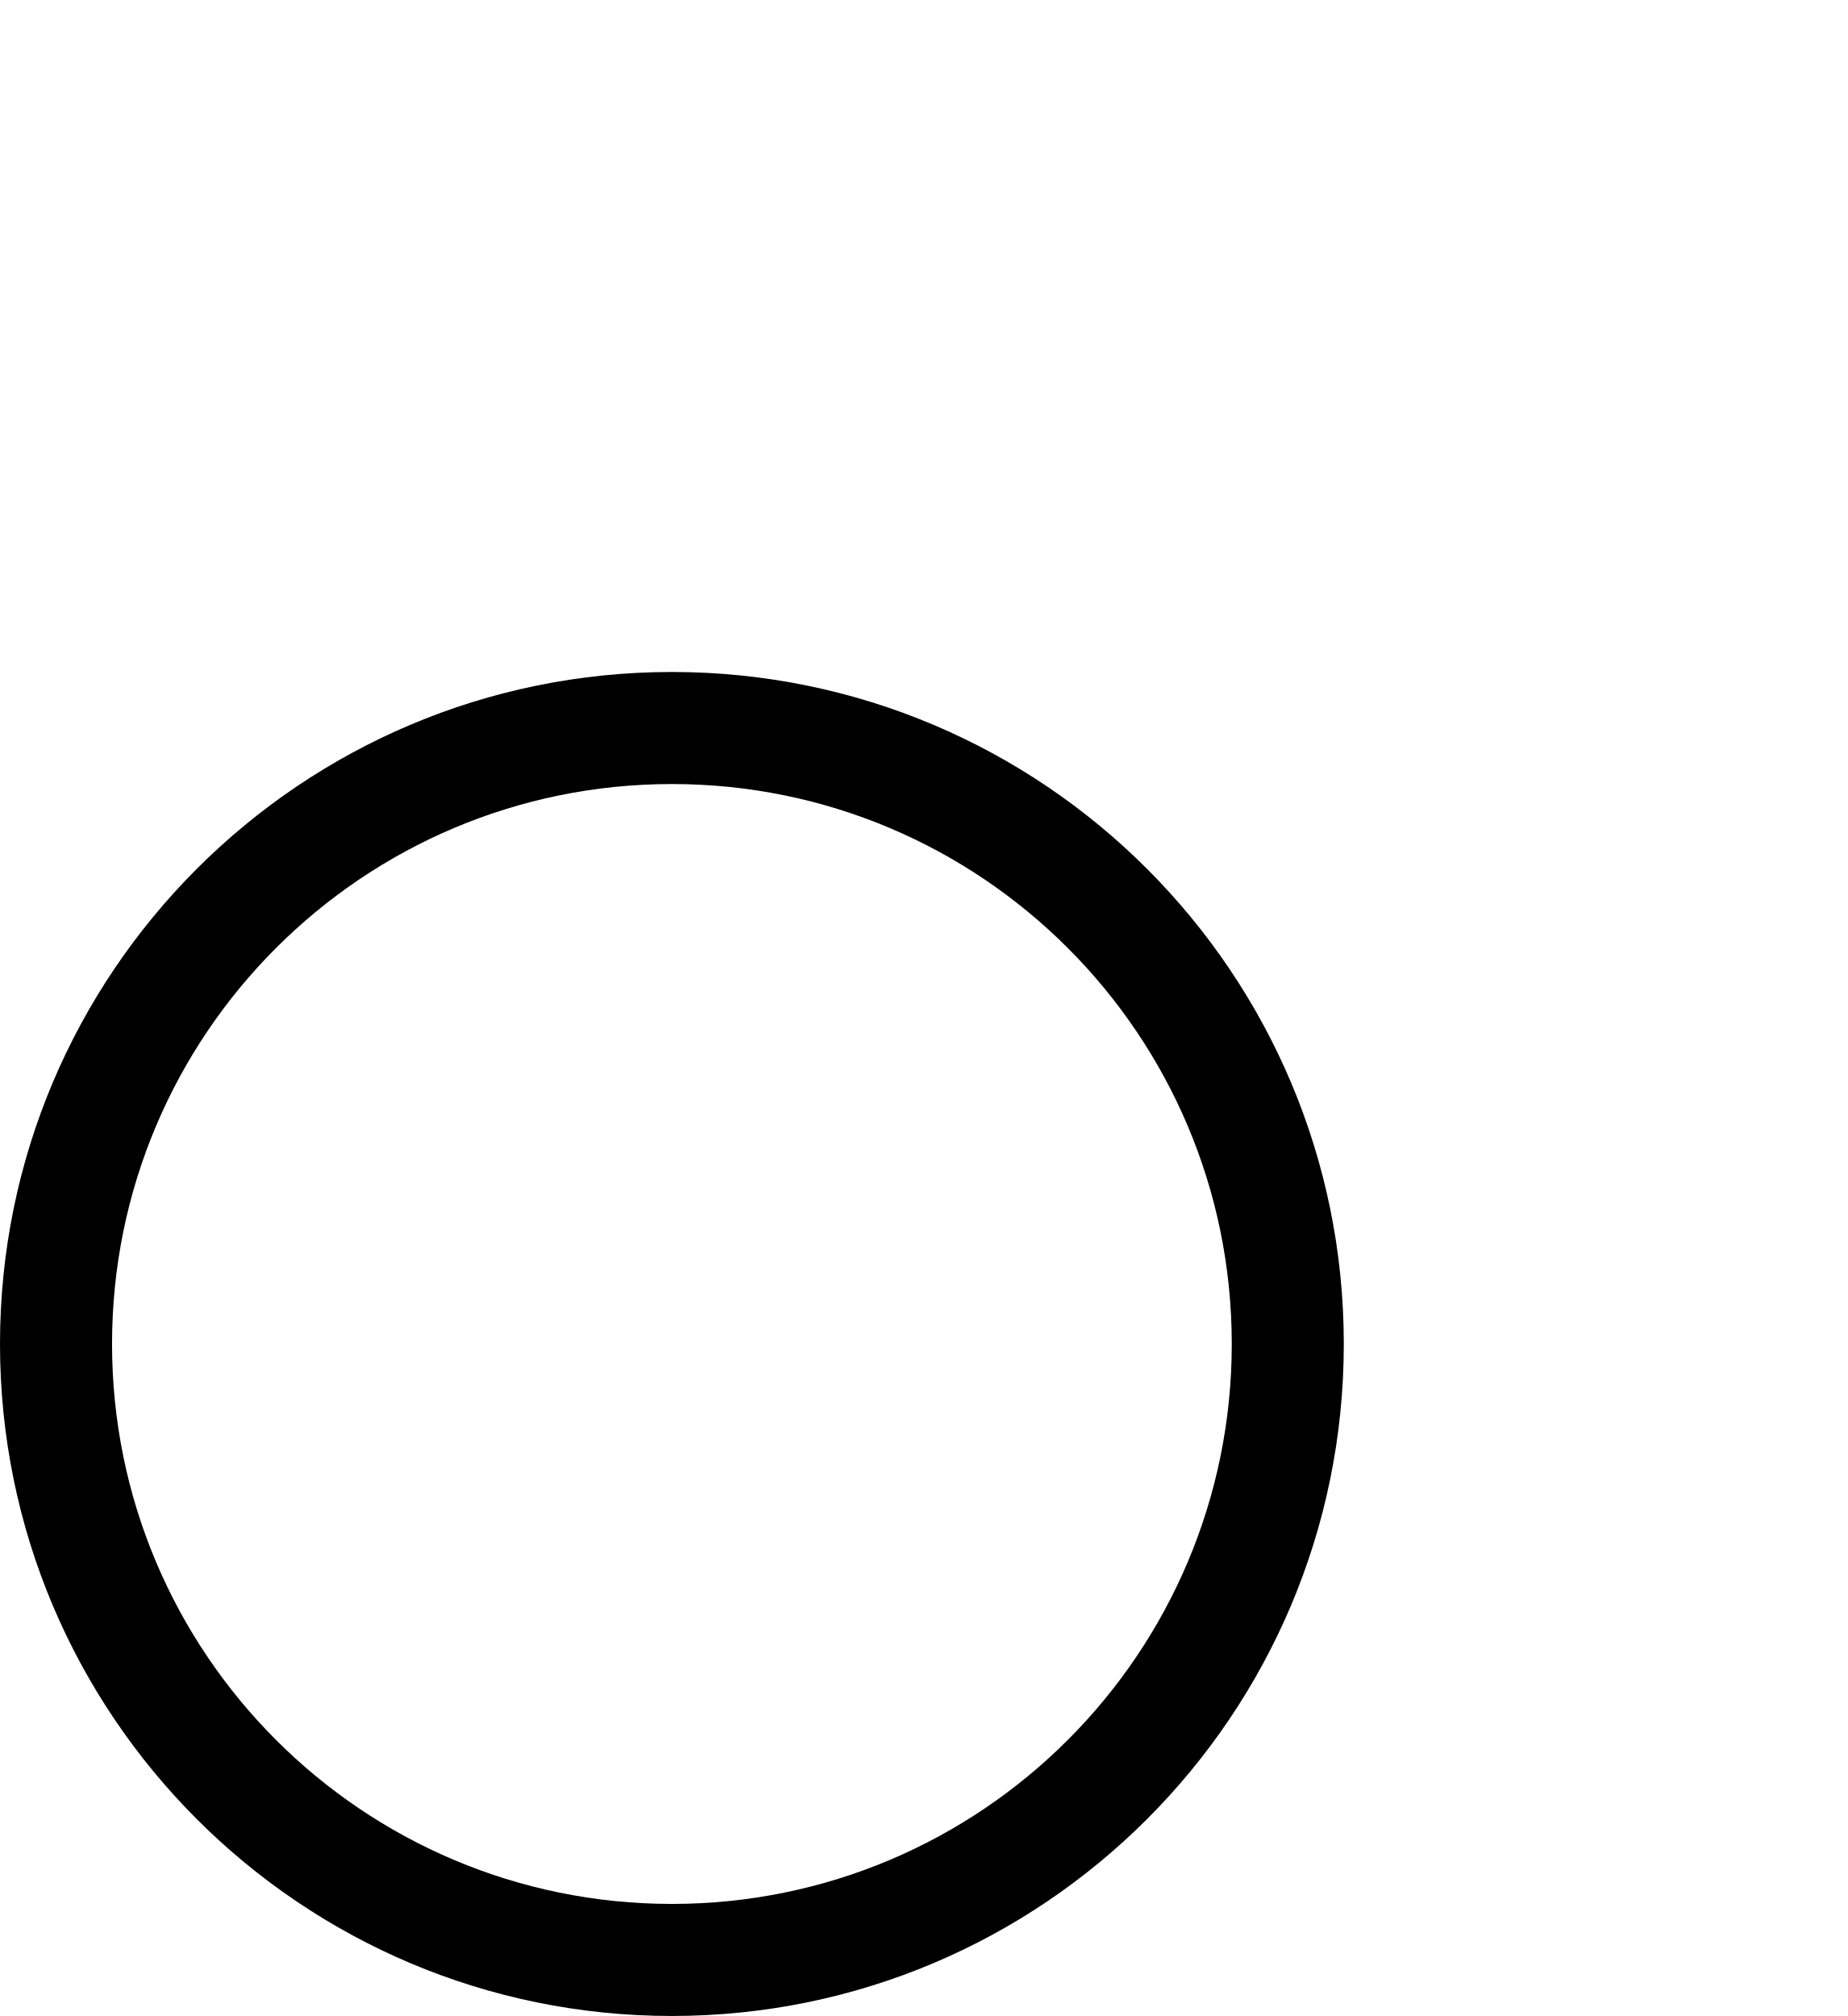
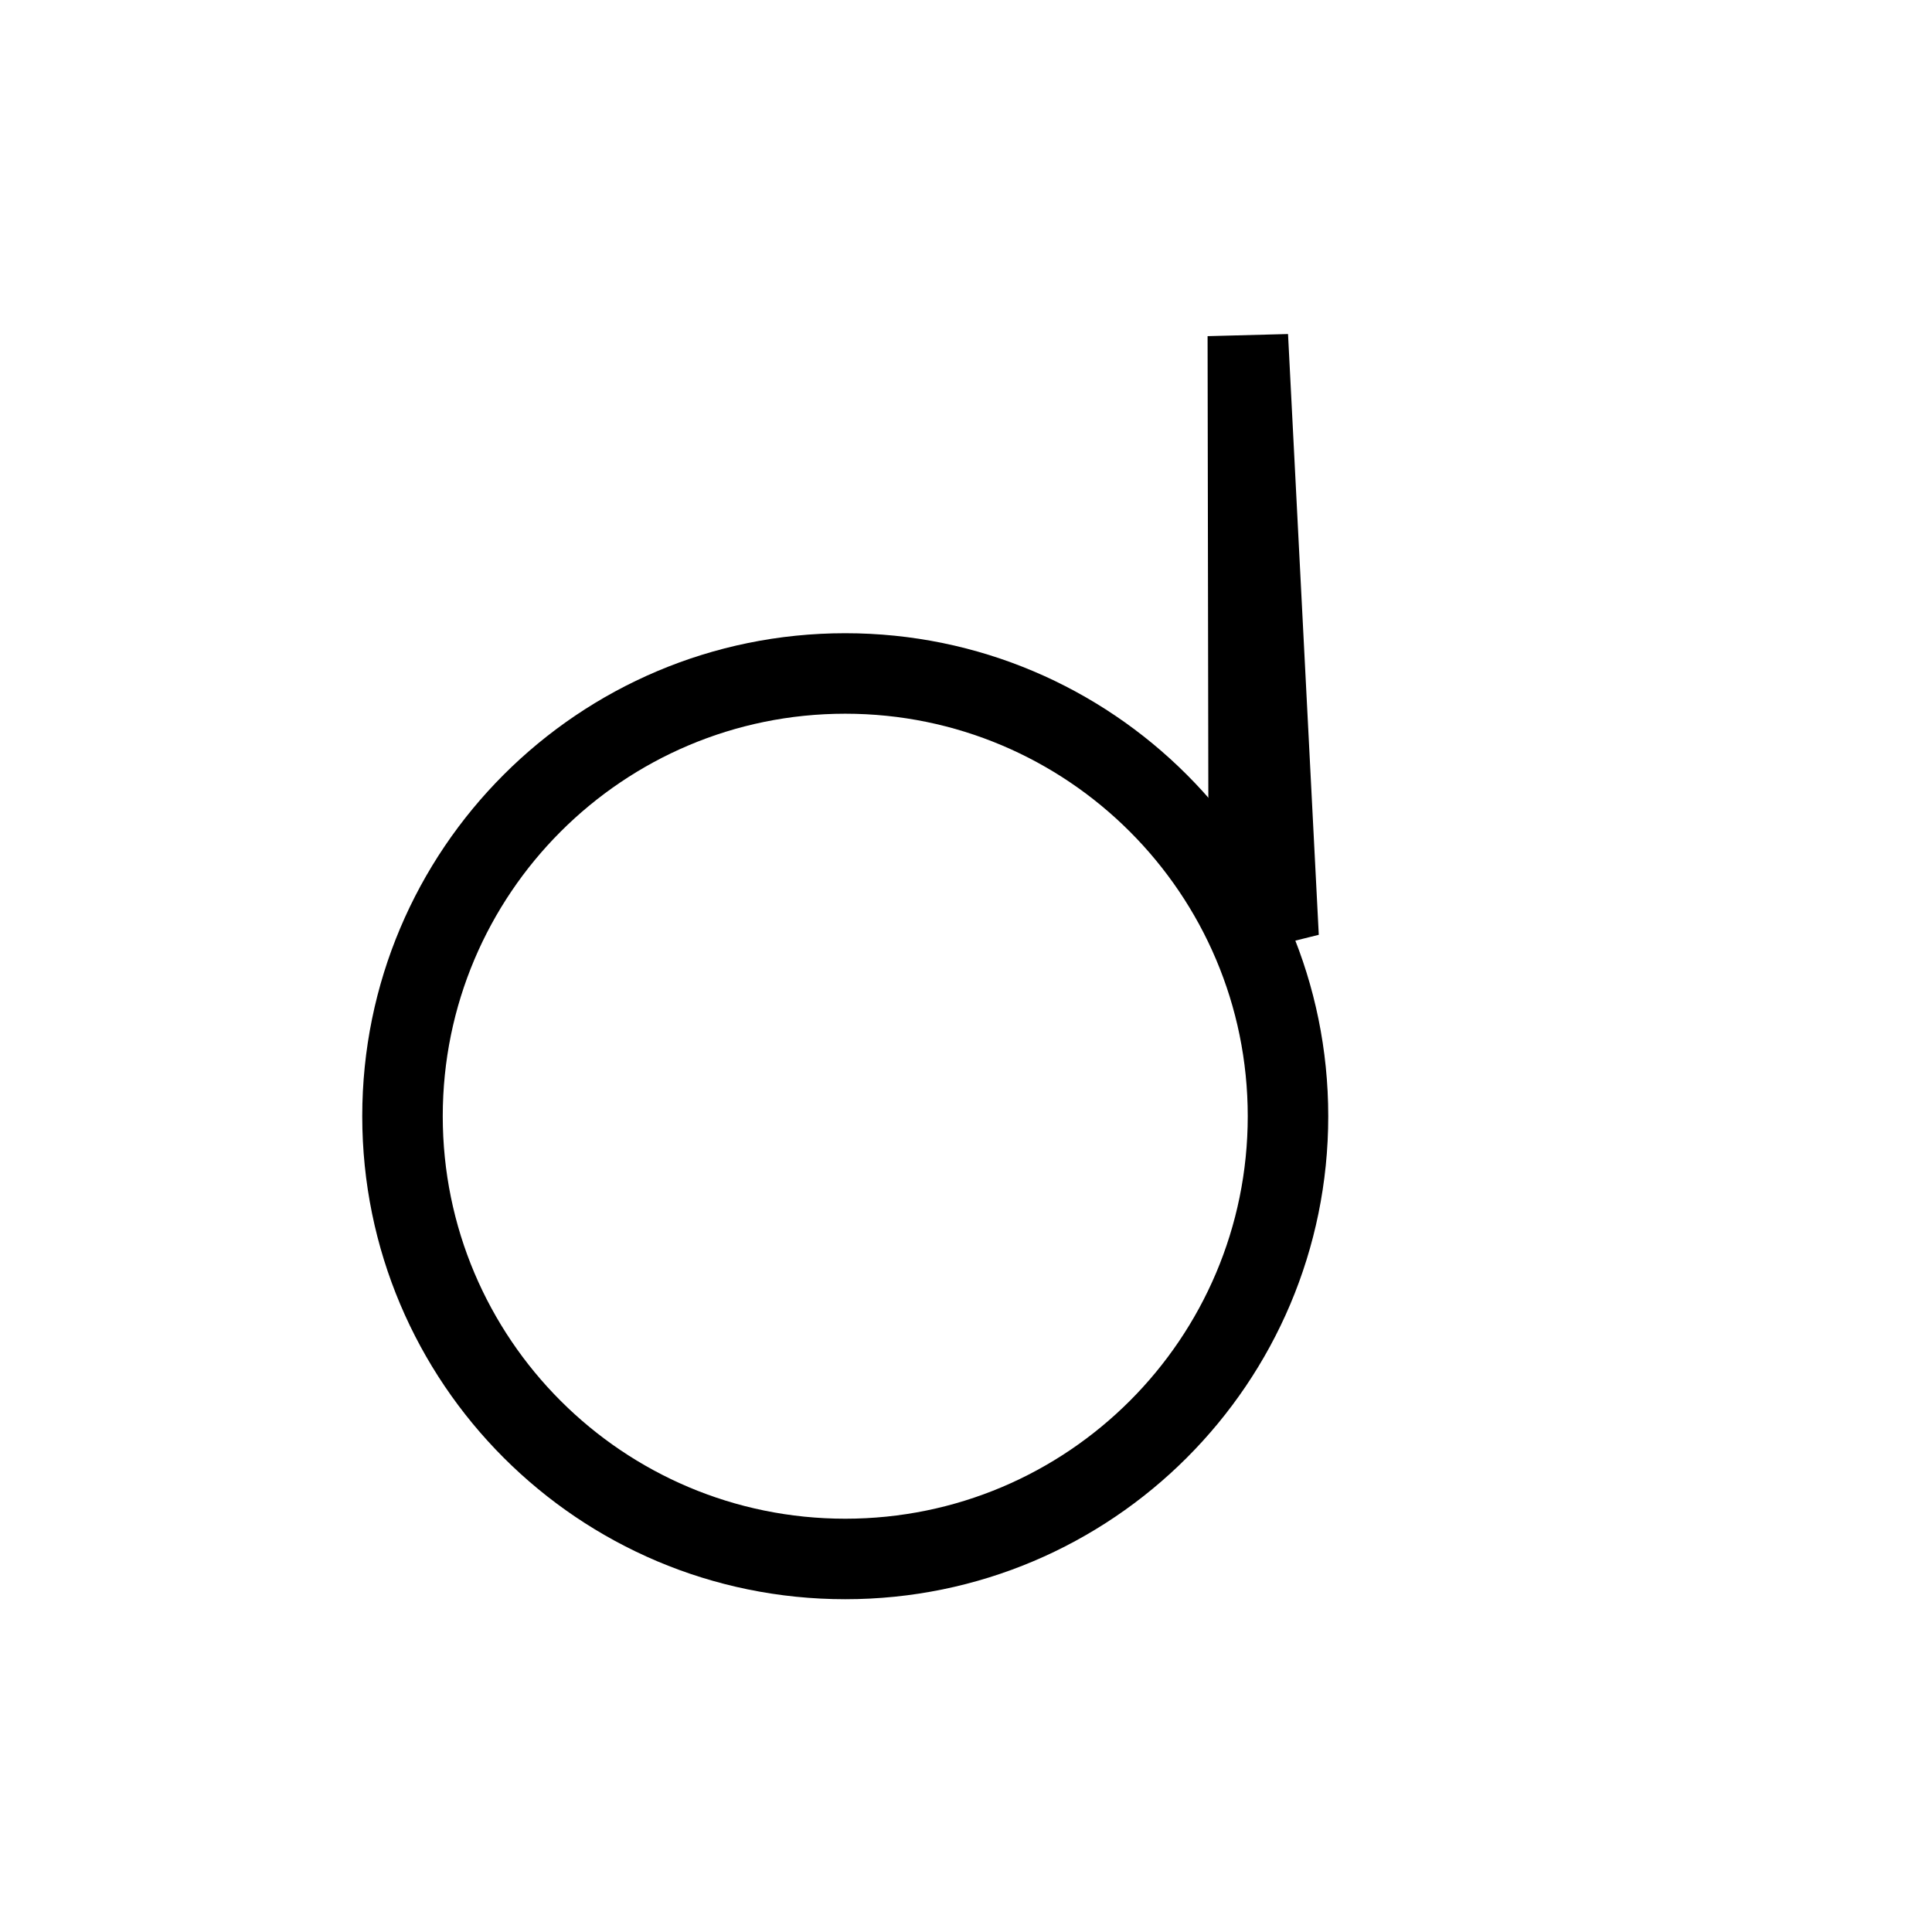
- <svg xmlns="http://www.w3.org/2000/svg" width="11px" height="12px" viewBox="0 0 11 12" version="1.1">
+ <svg xmlns="http://www.w3.org/2000/svg" width="24px" height="24px" viewBox="0 0 24 24" version="1.1">
  <g id="页面-1" stroke="none" stroke-width="1" fill="none" fill-rule="evenodd">
-     <g id="folder-music" transform="translate(0, 0.755877)">
-       <path d="M4,3.244 C6.209,3.244 8,5.035 8,7.244 C8,9.453 6.209,11.244 4,11.244 C1.791,11.244 0,9.453 0,7.244 C0,5.035 1.791,3.244 4,3.244 Z M4,3.911 C2.159,3.911 0.667,5.403 0.667,7.244 C0.667,9.085 2.159,10.577 4,10.577 C5.841,10.577 7.333,9.085 7.333,7.244 C7.333,5.403 5.841,3.911 4,3.911 Z" id="形状" fill="#000000" fill-rule="nonzero" />
-       <path d="" id="矩形" stroke="#000000" />
-       <path d="" id="矩形备份" stroke="#000000" transform="translate(8.746011, 1.620886) rotate(-45) translate(-8.746011, -1.620886) " />
+     <g id="folder-music">
+       <rect id="矩形" x="0" y="0" width="24" height="24" />
+       <g id="编组-6" transform="translate(4.5, 3)">
+         <path d="M6,4.866 C9.314,4.866 12,7.552 12,10.866 C12,14.18 9.314,16.866 6,16.866 C2.686,16.866 0,14.18 0,10.866 C0,7.552 2.686,4.866 6,4.866 Z M6,5.866 C3.239,5.866 1,8.105 1,10.866 C1,13.628 3.239,15.866 6,15.866 C8.761,15.866 11,13.628 11,10.866 C11,8.105 8.761,5.866 6,5.866 Z" id="形状" fill="#000000" fill-rule="nonzero" />
+         <path d="M11.001,1.175 L11.383,8.638 L11.012,7.843 L11.001,1.175 Z" id="矩形" stroke="#000000" />
+         <path d="" id="矩形备份" stroke="#000000" transform="translate(13.11902, 2.431329) rotate(-45) translate(-13.11902, -2.431329) " />
+       </g>
    </g>
  </g>
</svg>
